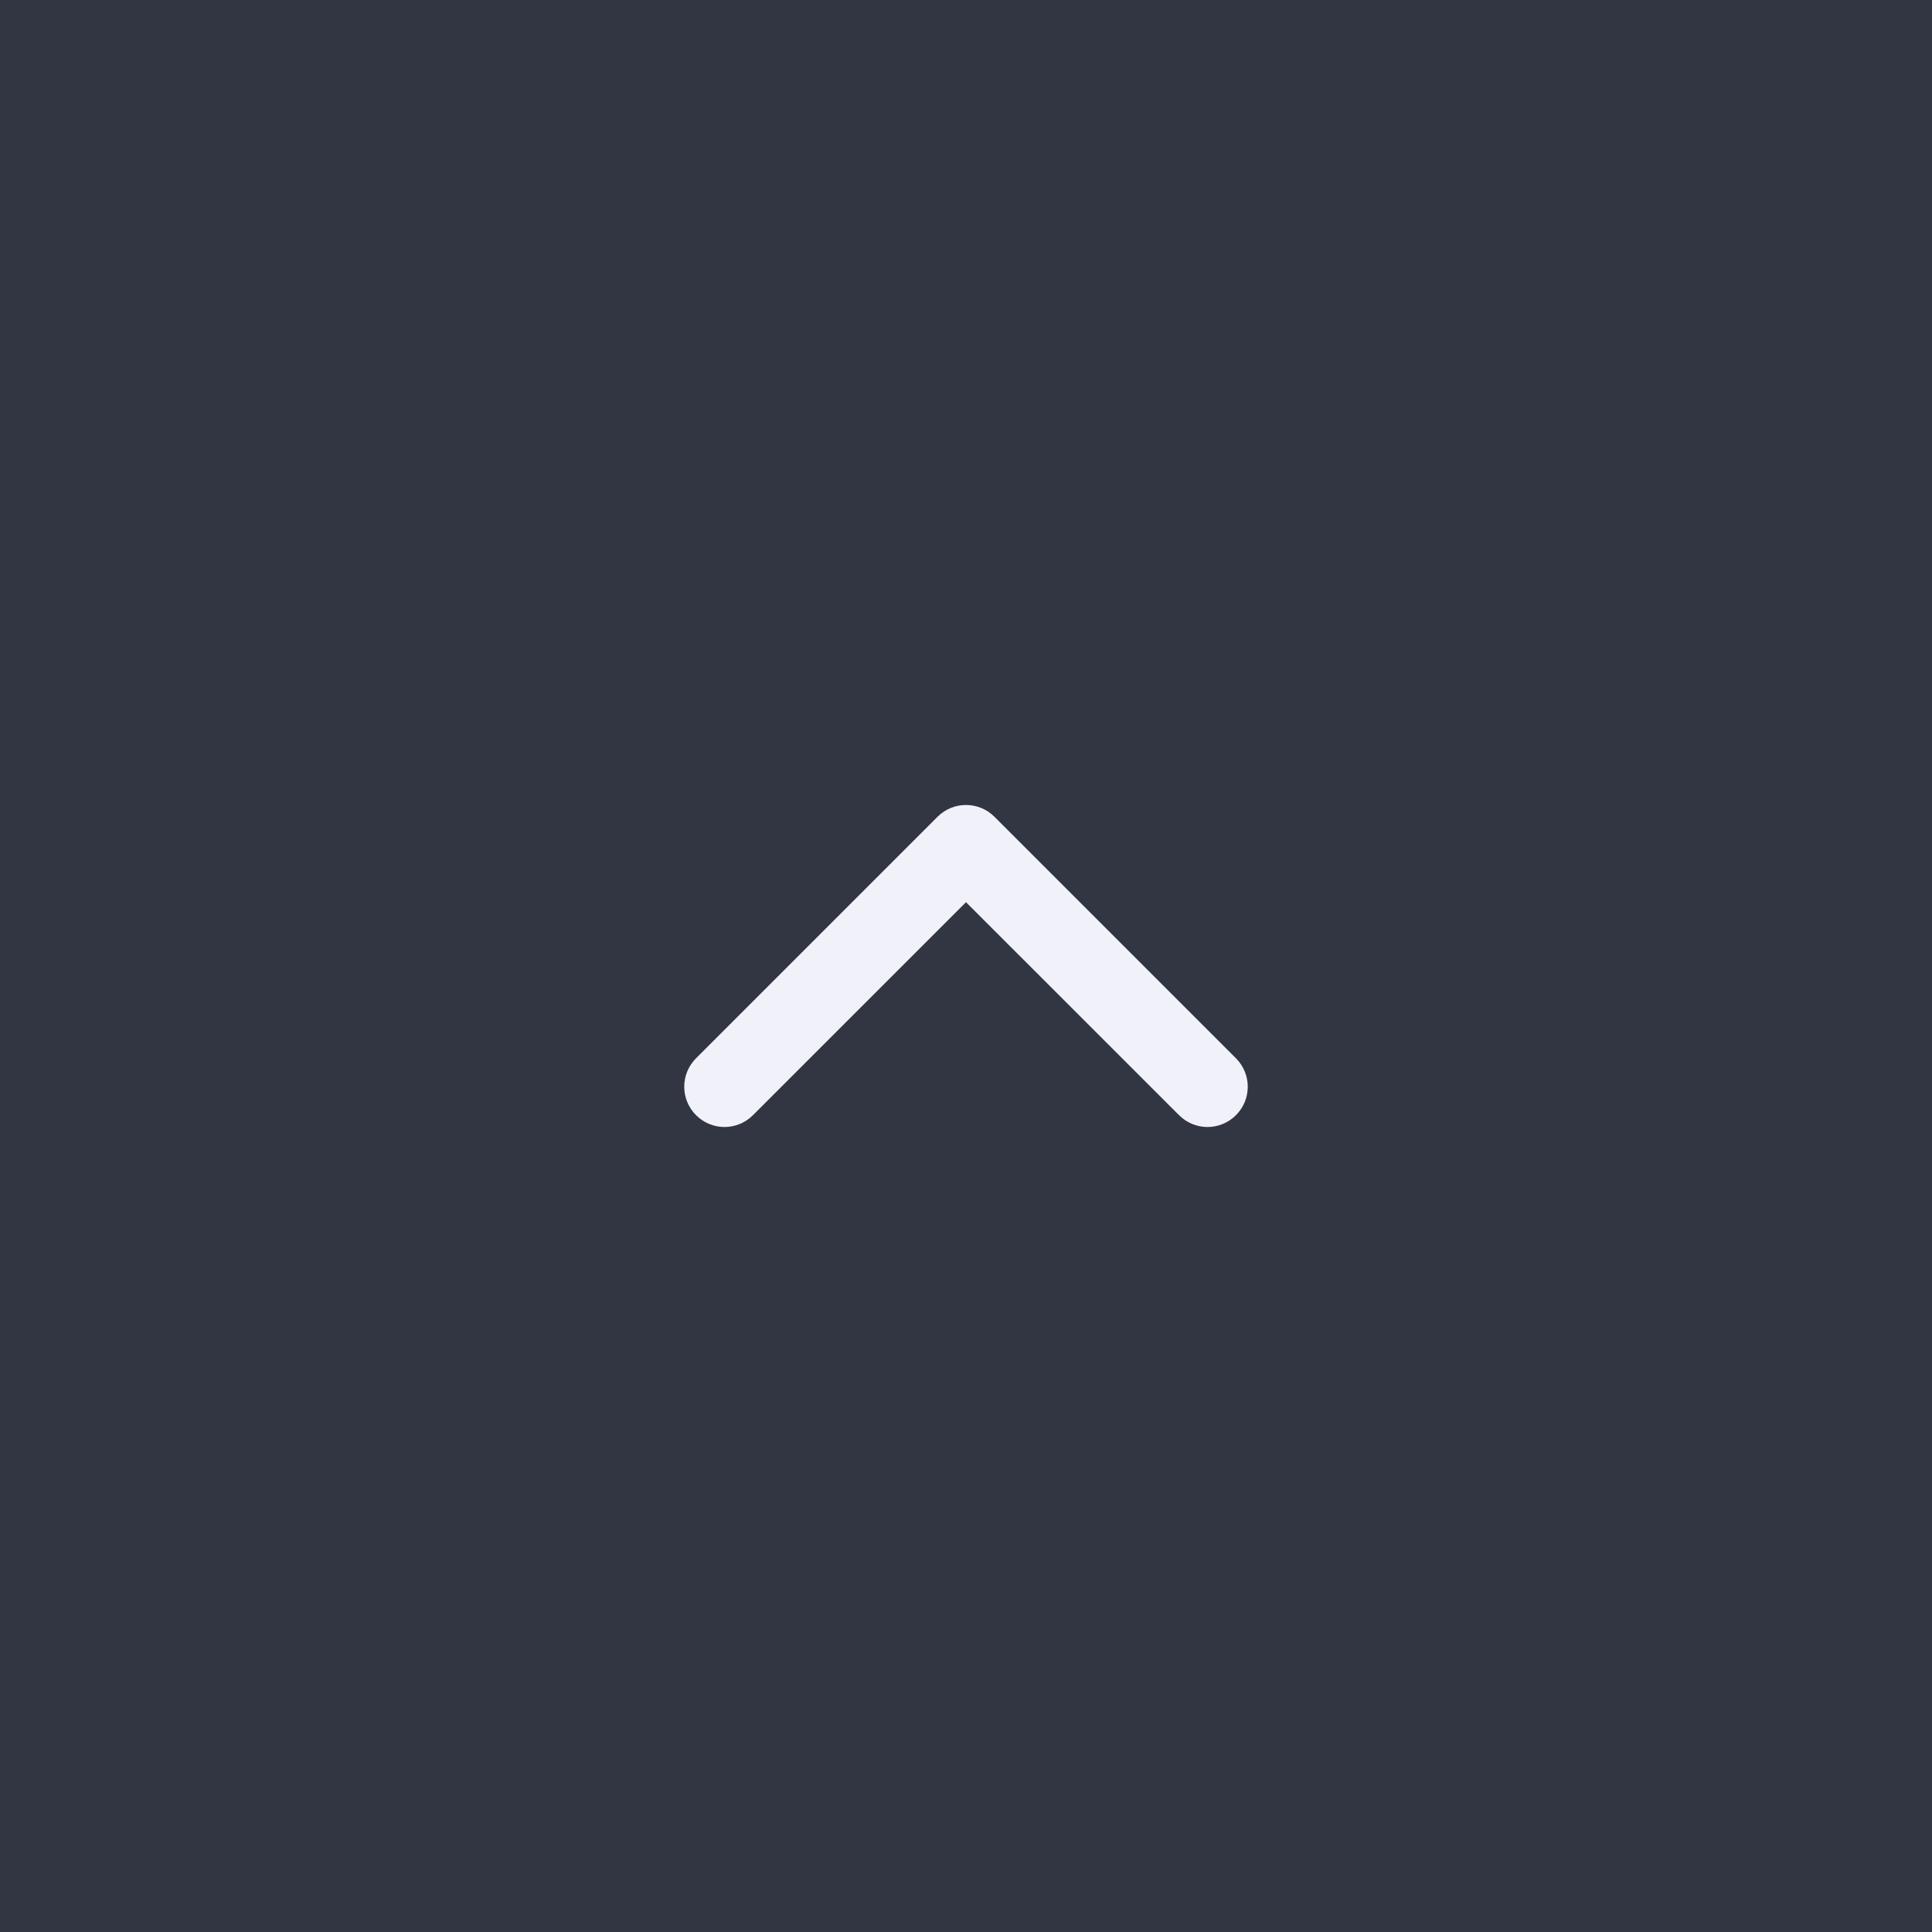
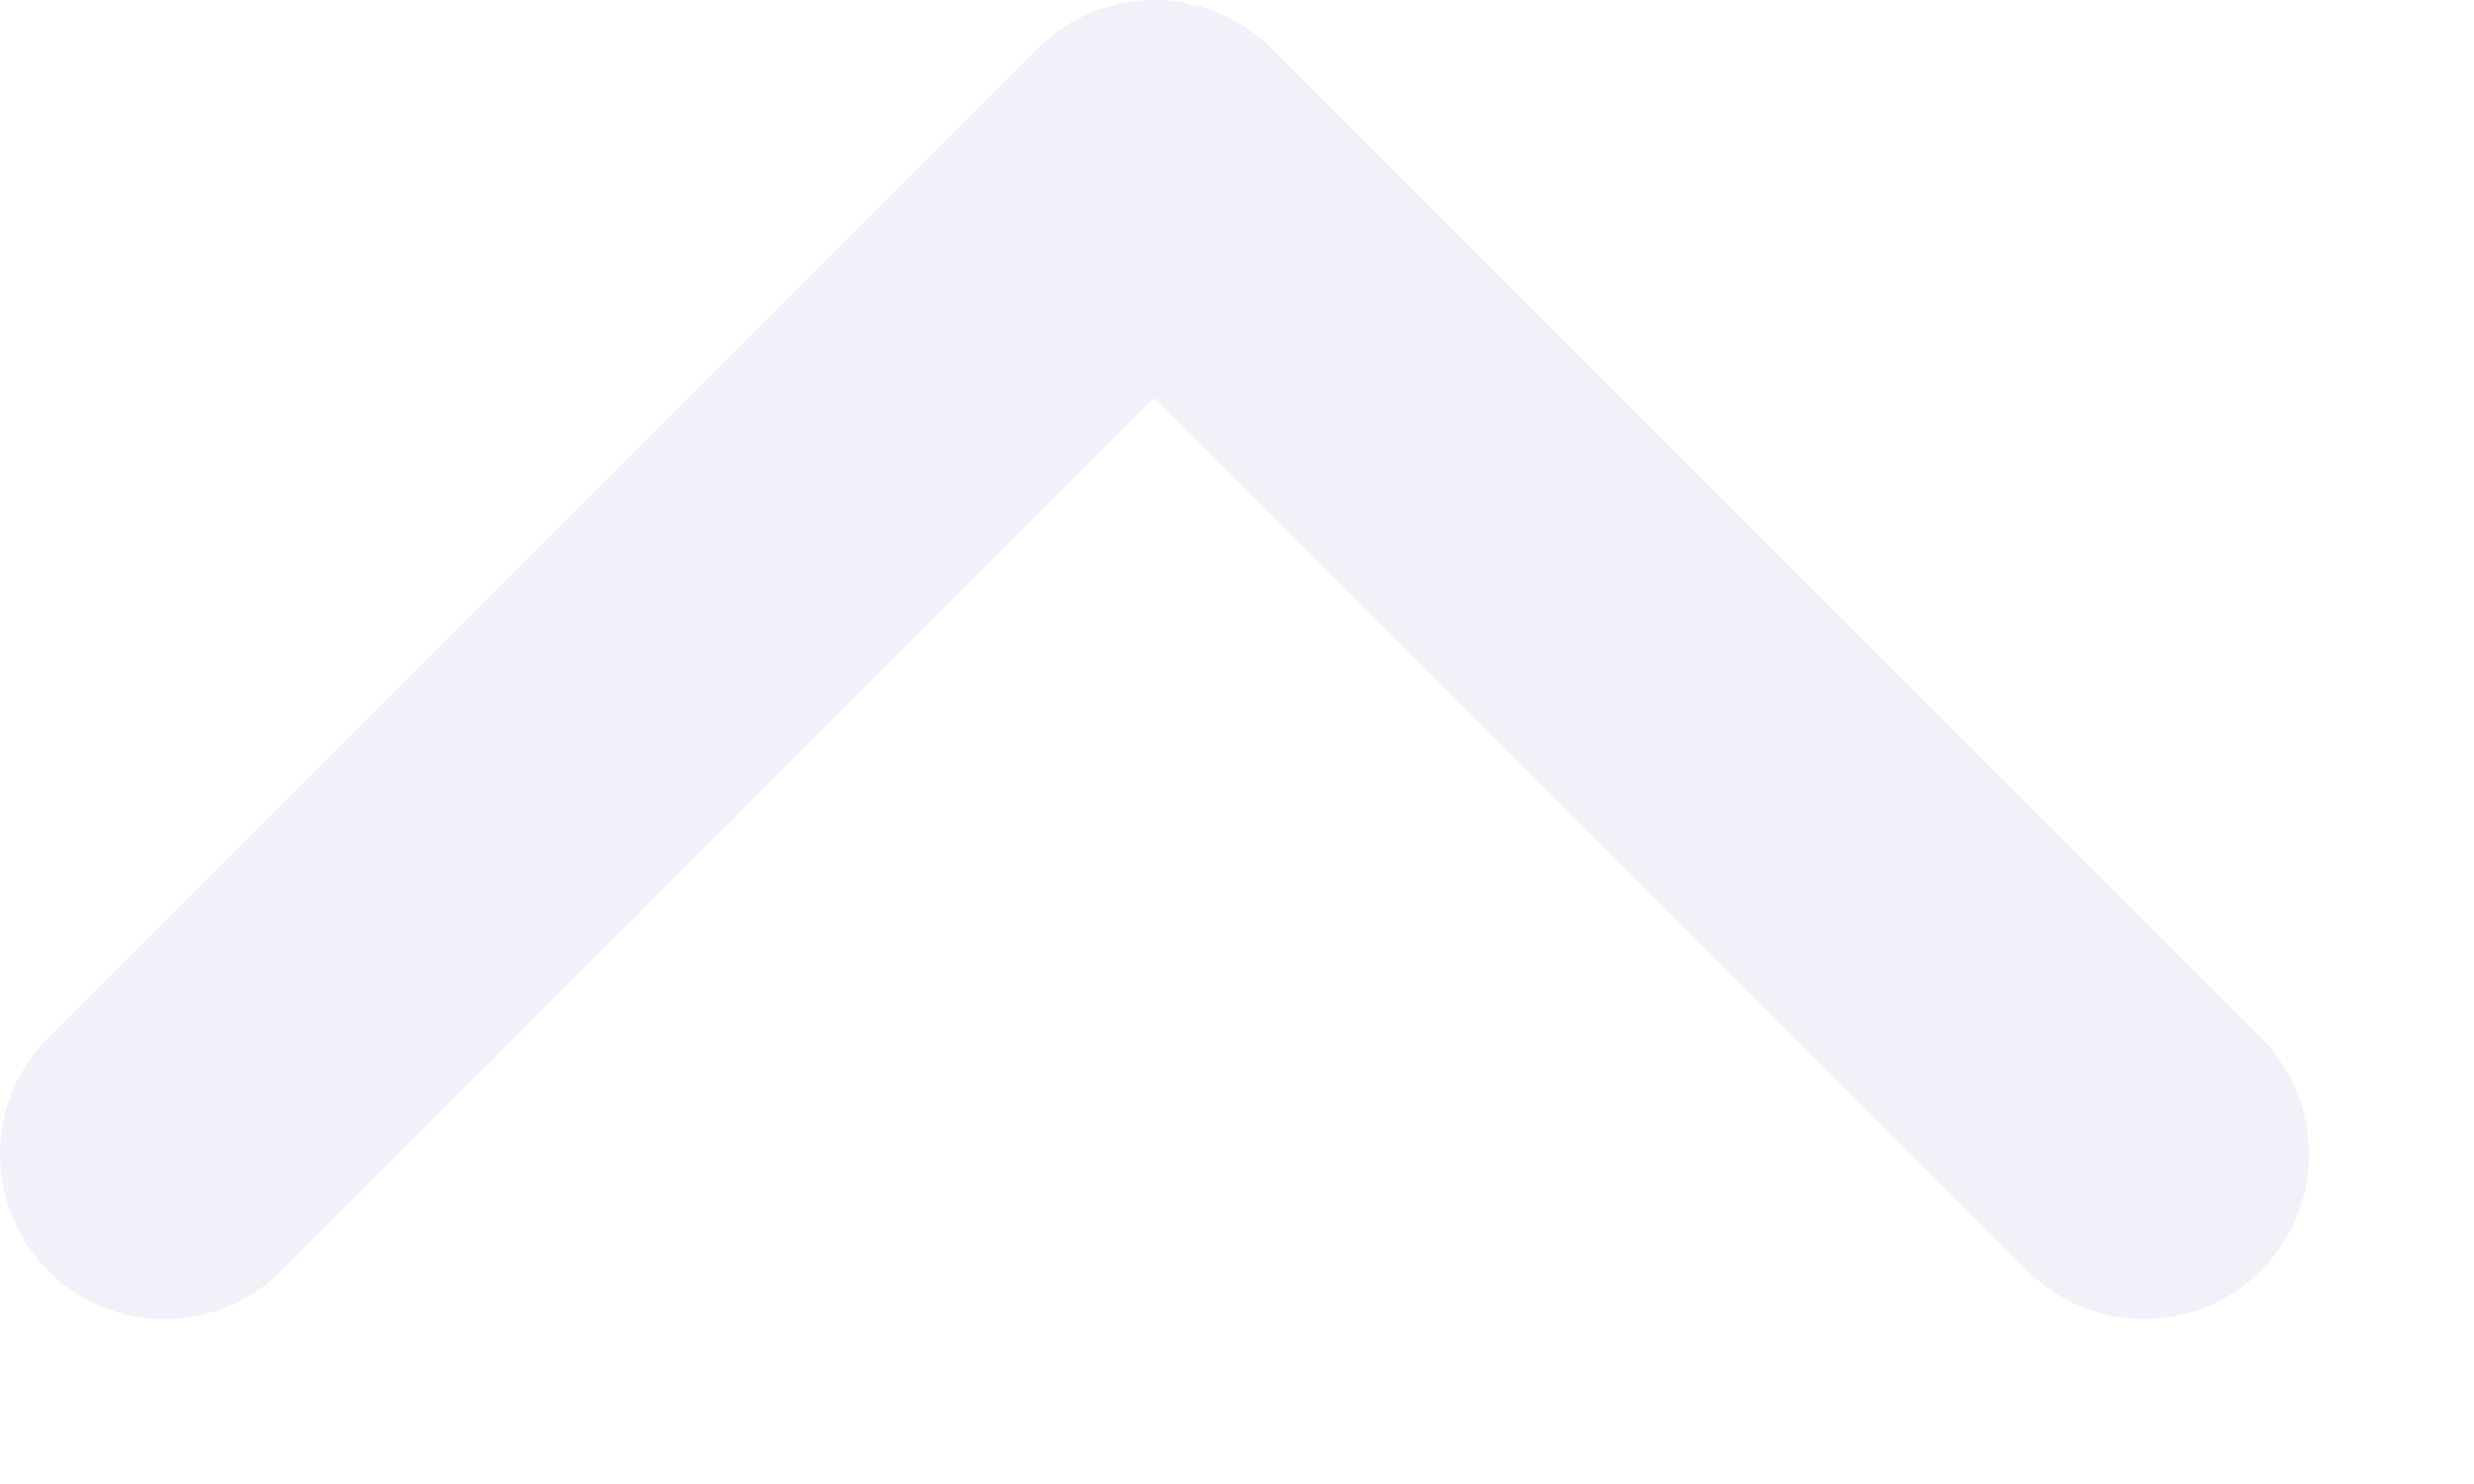
- <svg xmlns="http://www.w3.org/2000/svg" width="32" height="32" viewBox="0 0 32 32" fill="none">
-   <rect x="1.39876e-06" y="32" width="32" height="32" transform="rotate(-90 1.39876e-06 32)" fill="#323542" />
-   <path fill-rule="evenodd" clip-rule="evenodd" d="M11.529 18.471C11.268 18.211 11.268 17.789 11.529 17.528L15.529 13.528C15.789 13.268 16.211 13.268 16.471 13.528L20.471 17.528C20.732 17.789 20.732 18.211 20.471 18.471C20.211 18.732 19.789 18.732 19.529 18.471L16 14.943L12.471 18.471C12.211 18.732 11.789 18.732 11.529 18.471Z" fill="#F1F2F9" />
+ <svg xmlns="http://www.w3.org/2000/svg" width="10" height="6" viewBox="0 0 10 6" fill="none">
+   <path fill-rule="evenodd" clip-rule="evenodd" d="M0.195 5.138C-0.065 4.878 -0.065 4.456 0.195 4.195L4.195 0.195C4.456 -0.065 4.878 -0.065 5.138 0.195L9.138 4.195C9.398 4.456 9.398 4.878 9.138 5.138C8.878 5.398 8.456 5.398 8.195 5.138L4.667 1.609L1.138 5.138C0.878 5.398 0.456 5.398 0.195 5.138Z" fill="#F1F2F9" />
</svg>
